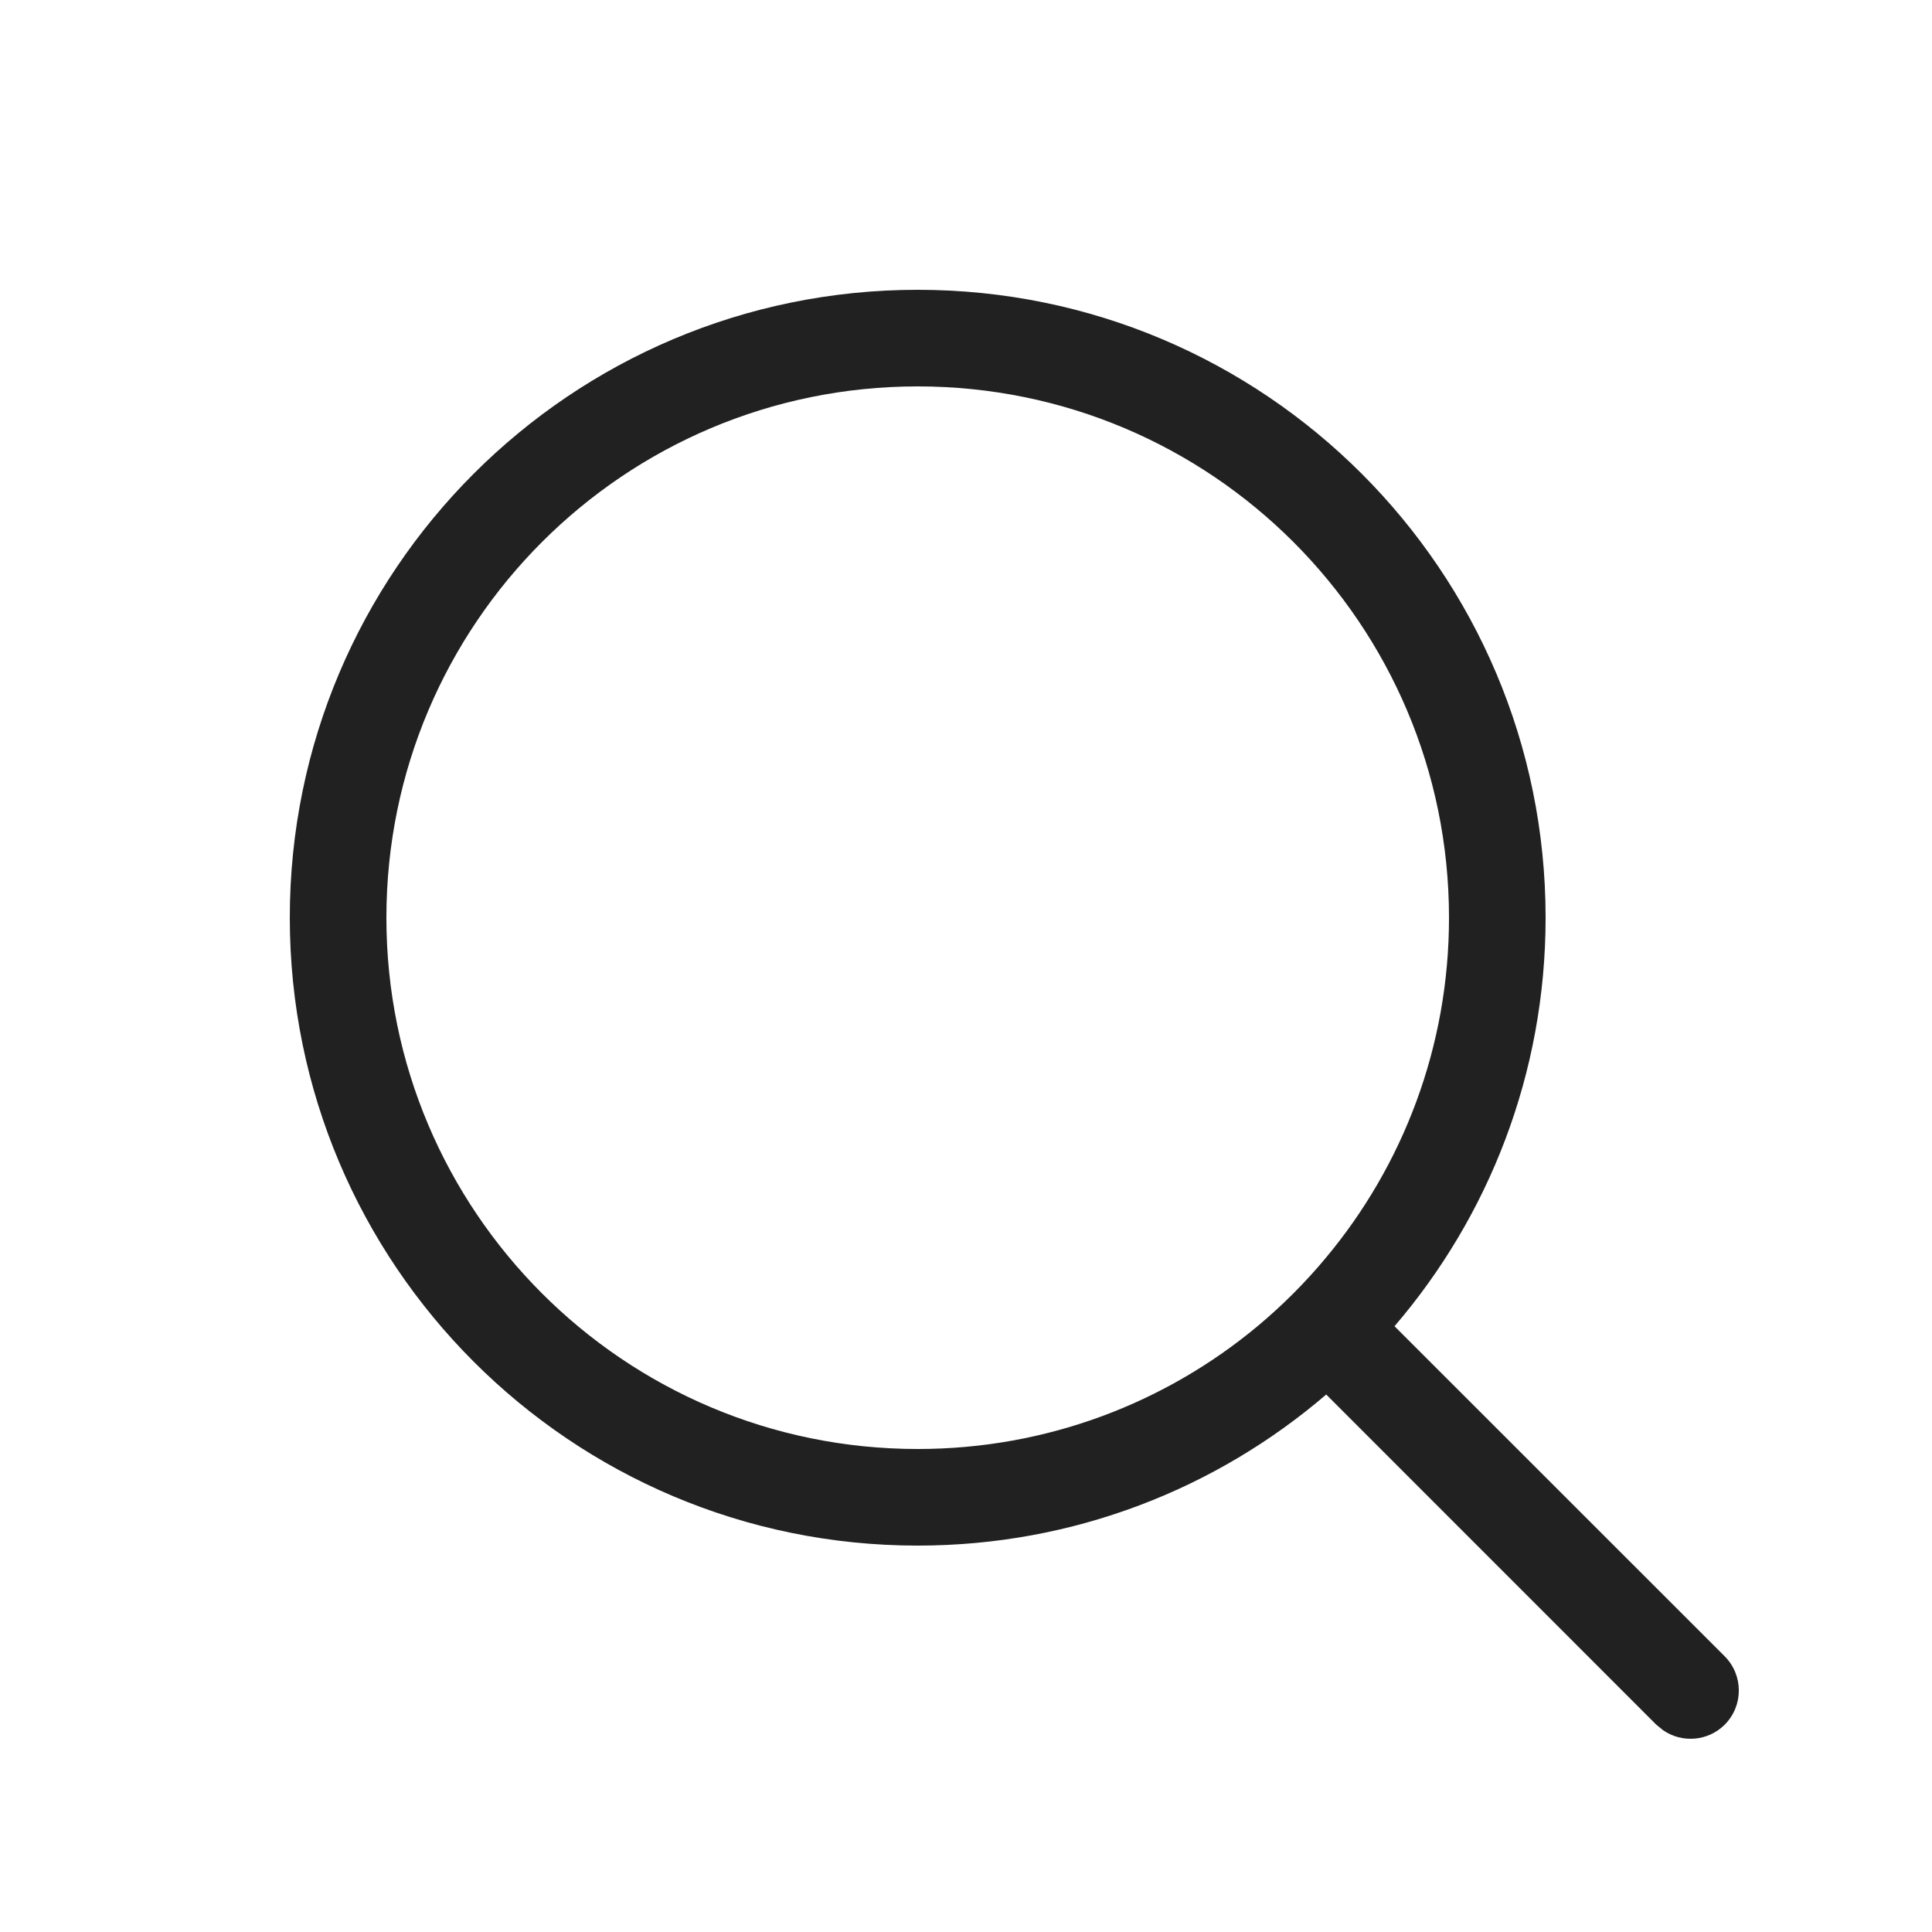
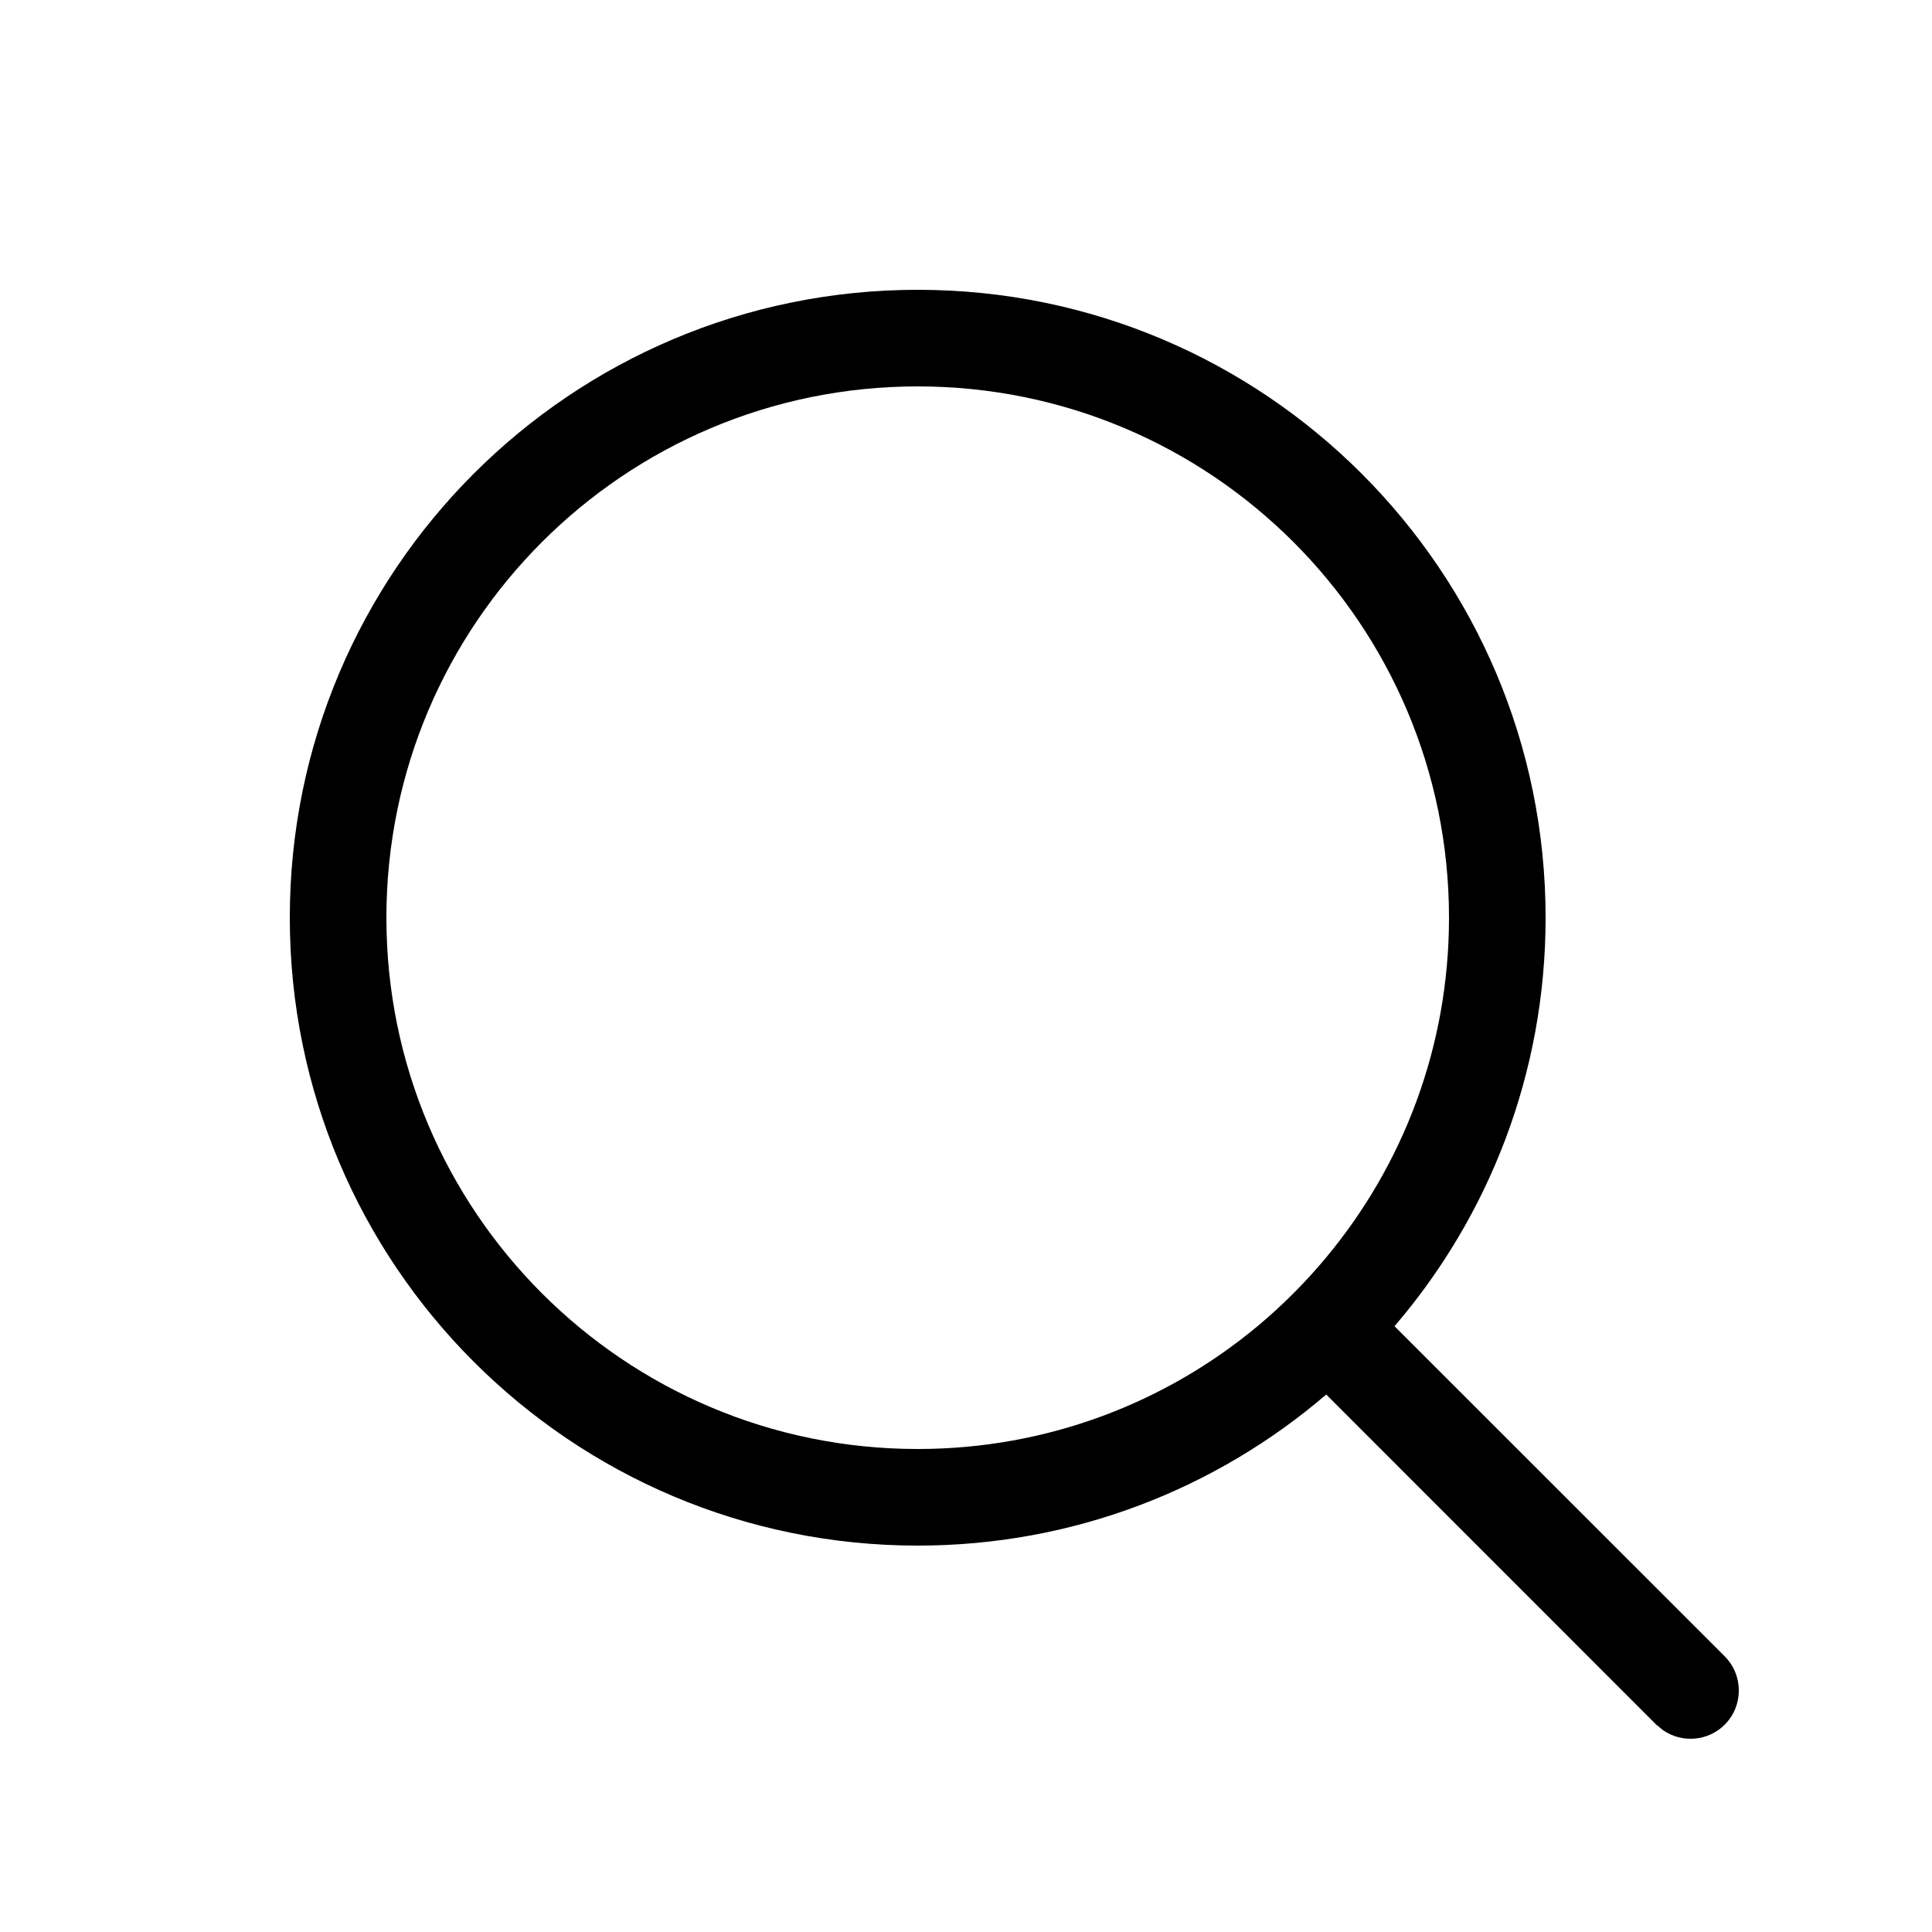
<svg xmlns="http://www.w3.org/2000/svg" width="20" height="20" viewBox="0 0 20 20" fill="none">
-   <path d="M13.729 14.436C12.592 15.411 11.115 16 9.5 16C5.91 16 3 13.09 3 9.5C3 5.91 5.91 3 9.5 3C13.09 3 16 5.91 16 9.5C16 11.115 15.411 12.592 14.436 13.729L17.854 17.146C18.049 17.342 18.049 17.658 17.854 17.854C17.68 18.027 17.41 18.046 17.216 17.911L17.146 17.854L13.729 14.436ZM13.02 13.727C13.276 13.513 13.513 13.276 13.726 13.02C14.522 12.066 15 10.839 15 9.5C15 6.462 12.538 4 9.5 4C6.462 4 4 6.462 4 9.5C4 12.538 6.462 15 9.5 15C10.839 15 12.066 14.522 13.02 13.727Z" fill="#212121" />
+   <path d="M13.729 14.436C12.592 15.411 11.115 16 9.5 16C5.91 16 3 13.09 3 9.5C3 5.91 5.91 3 9.5 3C13.09 3 16 5.91 16 9.5C16 11.115 15.411 12.592 14.436 13.729L17.854 17.146C18.049 17.342 18.049 17.658 17.854 17.854C17.68 18.027 17.41 18.046 17.216 17.911L17.146 17.854L13.729 14.436ZM13.02 13.727C13.276 13.513 13.513 13.276 13.726 13.02C14.522 12.066 15 10.839 15 9.5C15 6.462 12.538 4 9.5 4C6.462 4 4 6.462 4 9.5C4 12.538 6.462 15 9.5 15C10.839 15 12.066 14.522 13.02 13.727Z" fill="currentColor" />
</svg>
